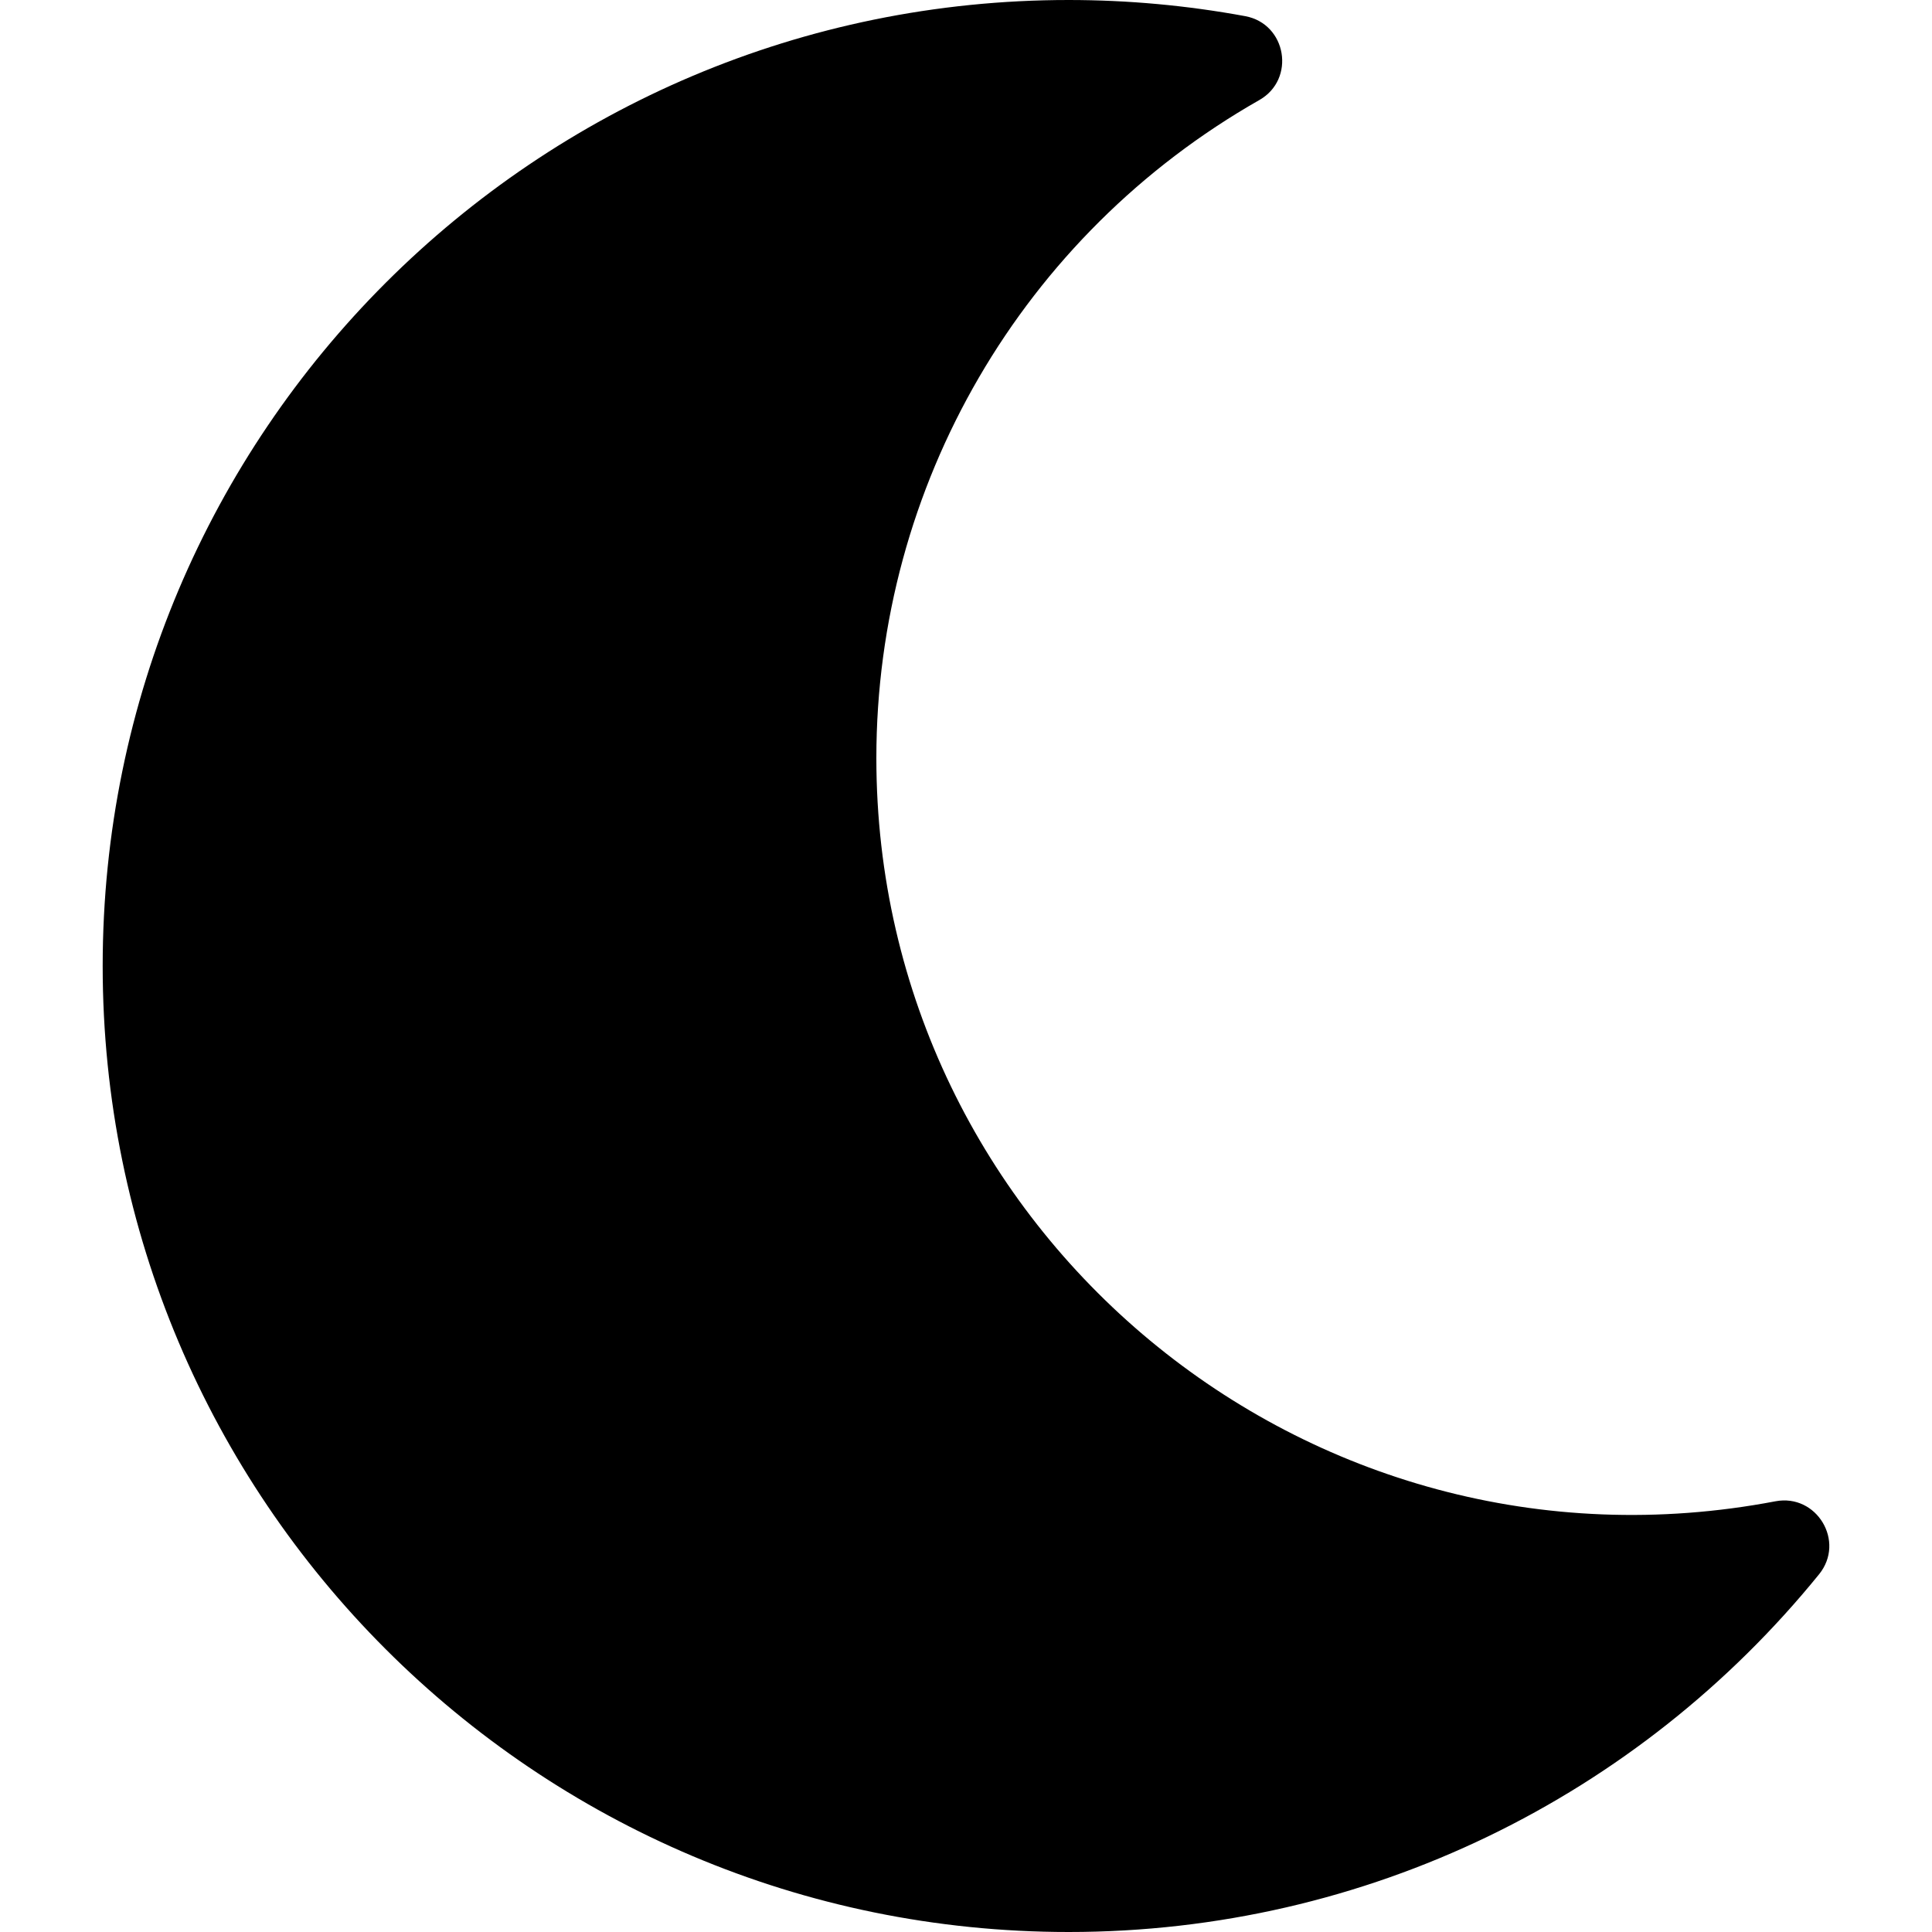
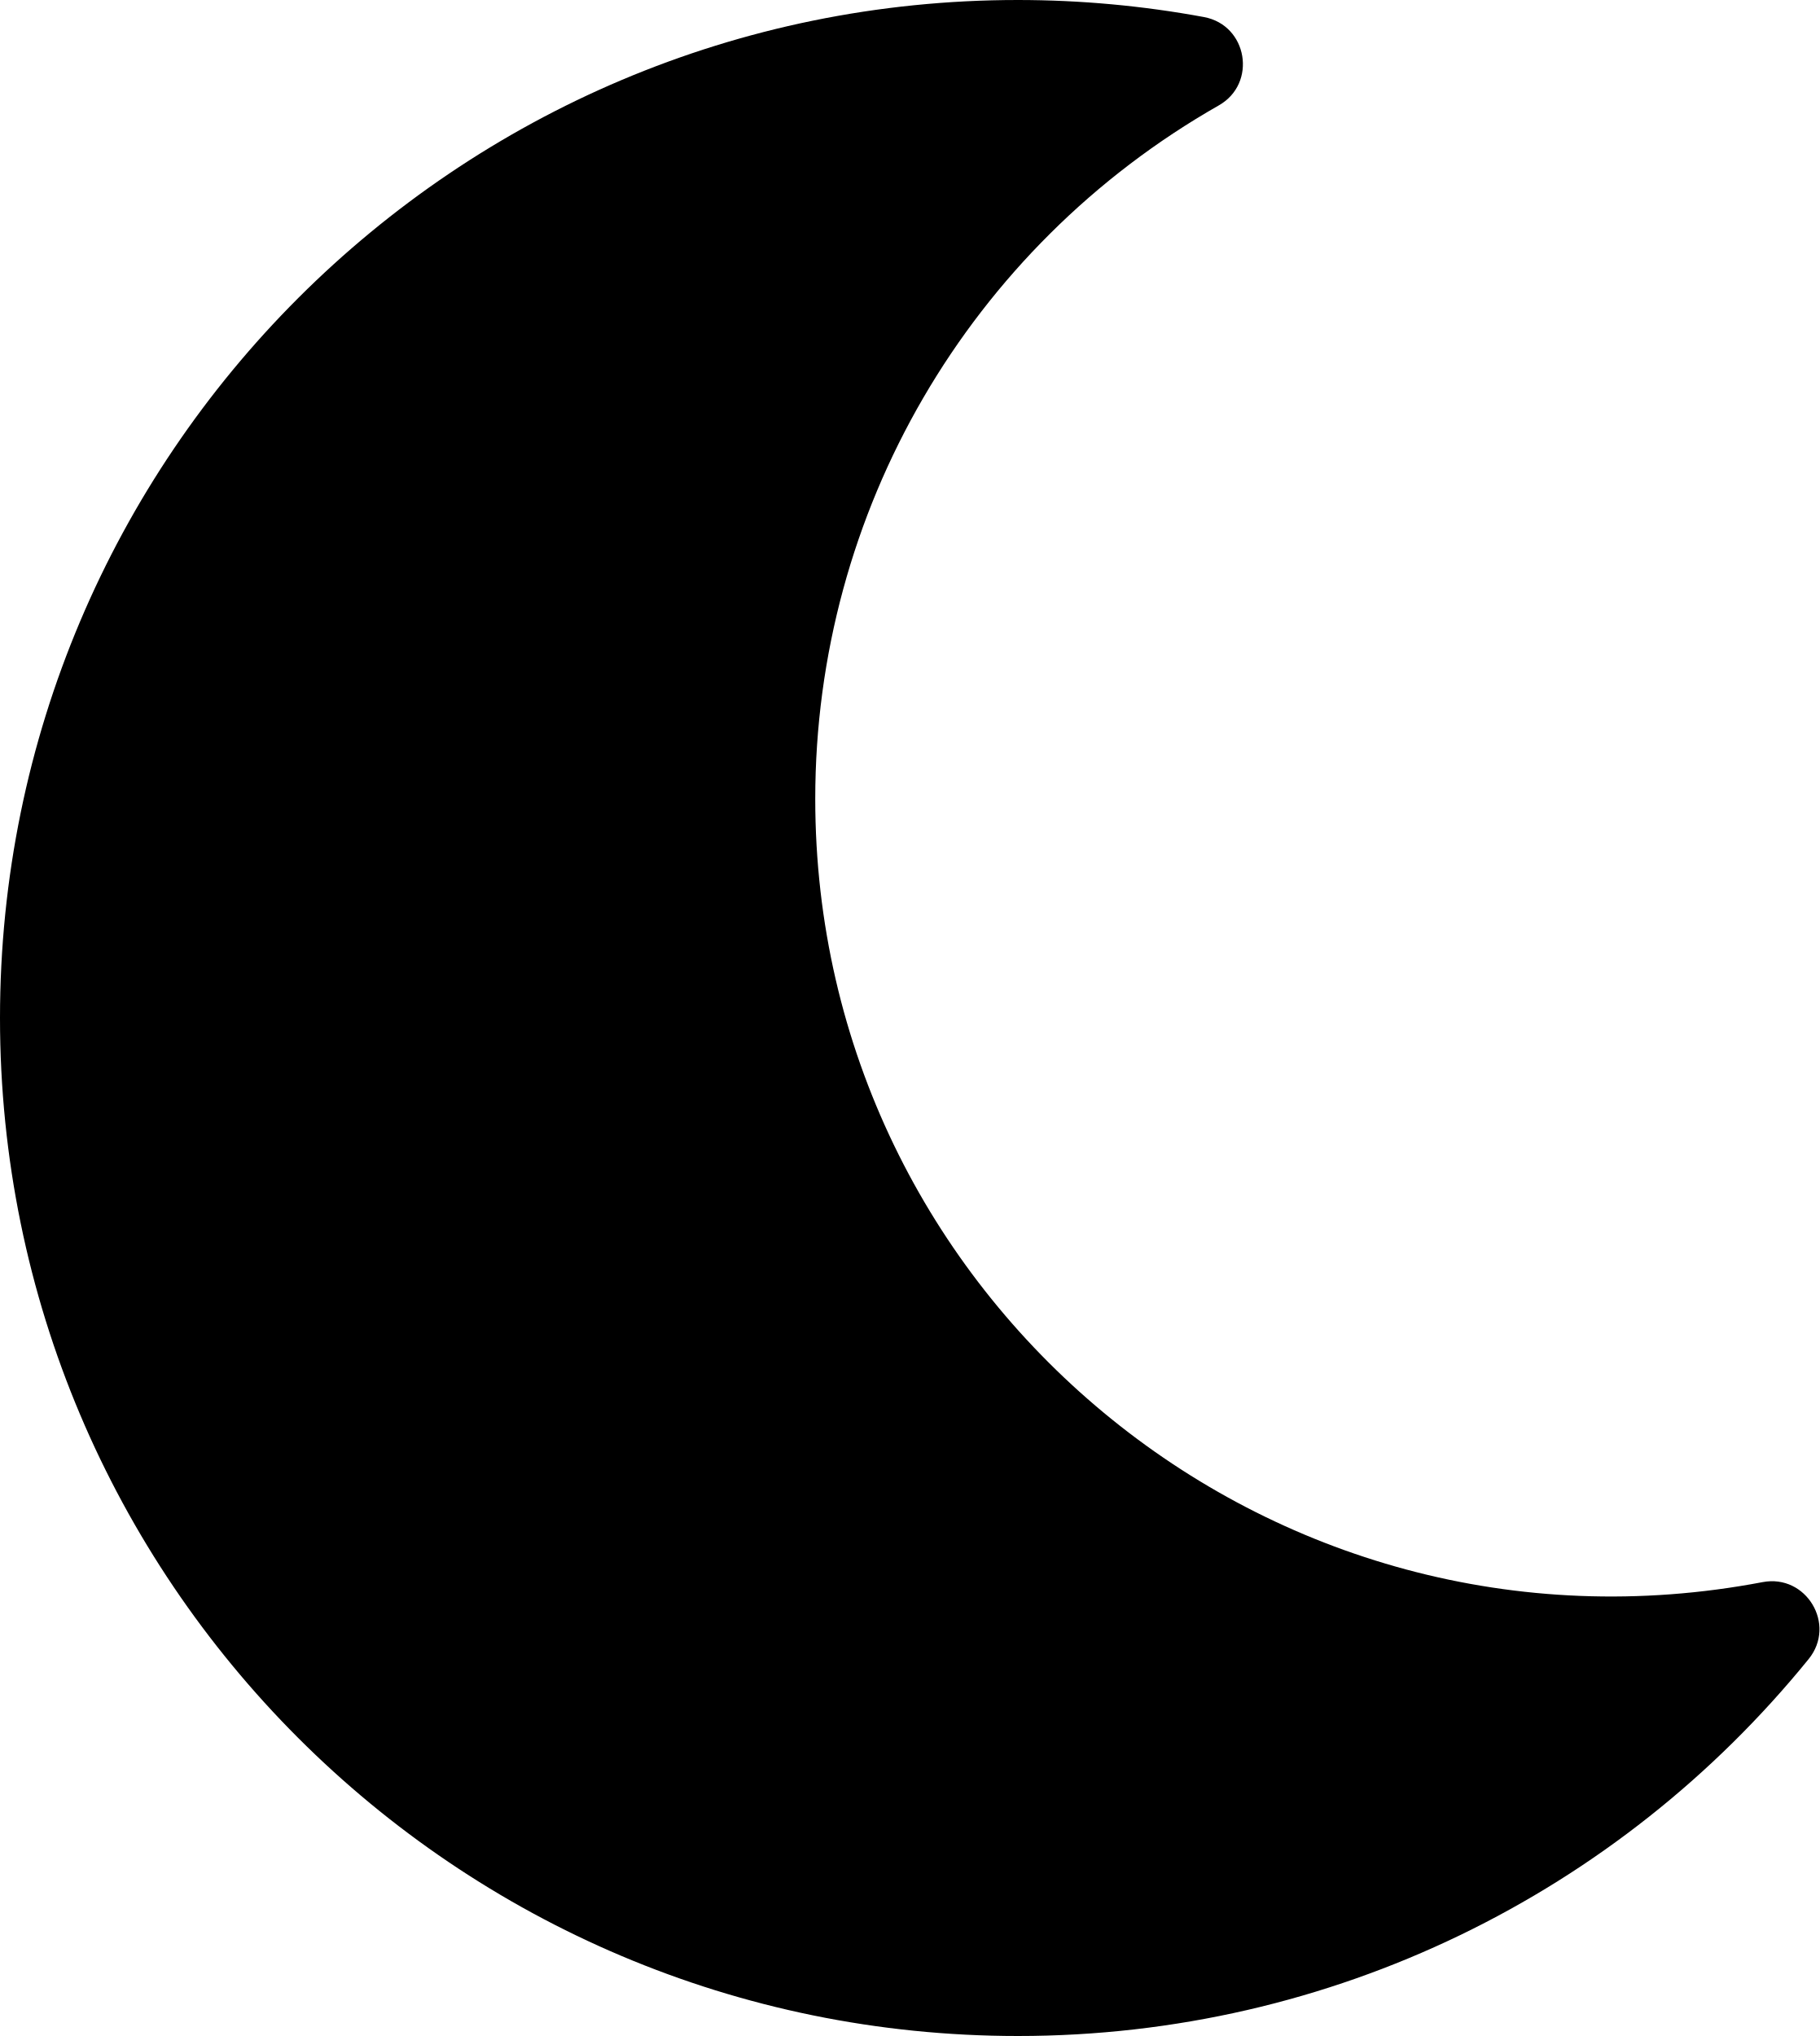
- <svg xmlns="http://www.w3.org/2000/svg" viewBox="0 0 512 512">
-   <path d="M283.211 512c78.962 0 151.079-35.925 198.857-94.792 7.068-8.708-.639-21.43-11.562-19.35-124.203 23.654-238.262-71.576-238.262-196.954 0-72.222 38.662-138.635 101.498-174.394 9.686-5.512 7.25-20.197-3.756-22.23A258.156 258.156 0 0 0 283.211 0c-141.309 0-256 114.511-256 256 0 141.309 114.511 256 256 256z" />
+ <svg xmlns="http://www.w3.org/2000/svg" viewBox="0 0 25 27.973" version="1.1" id="svg4" width="25" height="27.973">
+   <defs id="defs8" />
+   <path d="m 13.987,27.973 c 4.314,0 8.254,-1.963 10.865,-5.179 0.386,-0.476 -0.035,-1.171 -0.632,-1.057 -6.786,1.292 -13.018,-3.911 -13.018,-10.761 0,-3.946 2.112,-7.574 5.545,-9.528 C 17.277,1.147 17.144,0.345 16.542,0.234 A 14.104,14.104 0 0 0 13.987,0 C 6.266,0 0,6.256 0,13.987 0,21.707 6.256,27.973 13.987,27.973 Z" id="path2" style="stroke-width:1" />
</svg>
